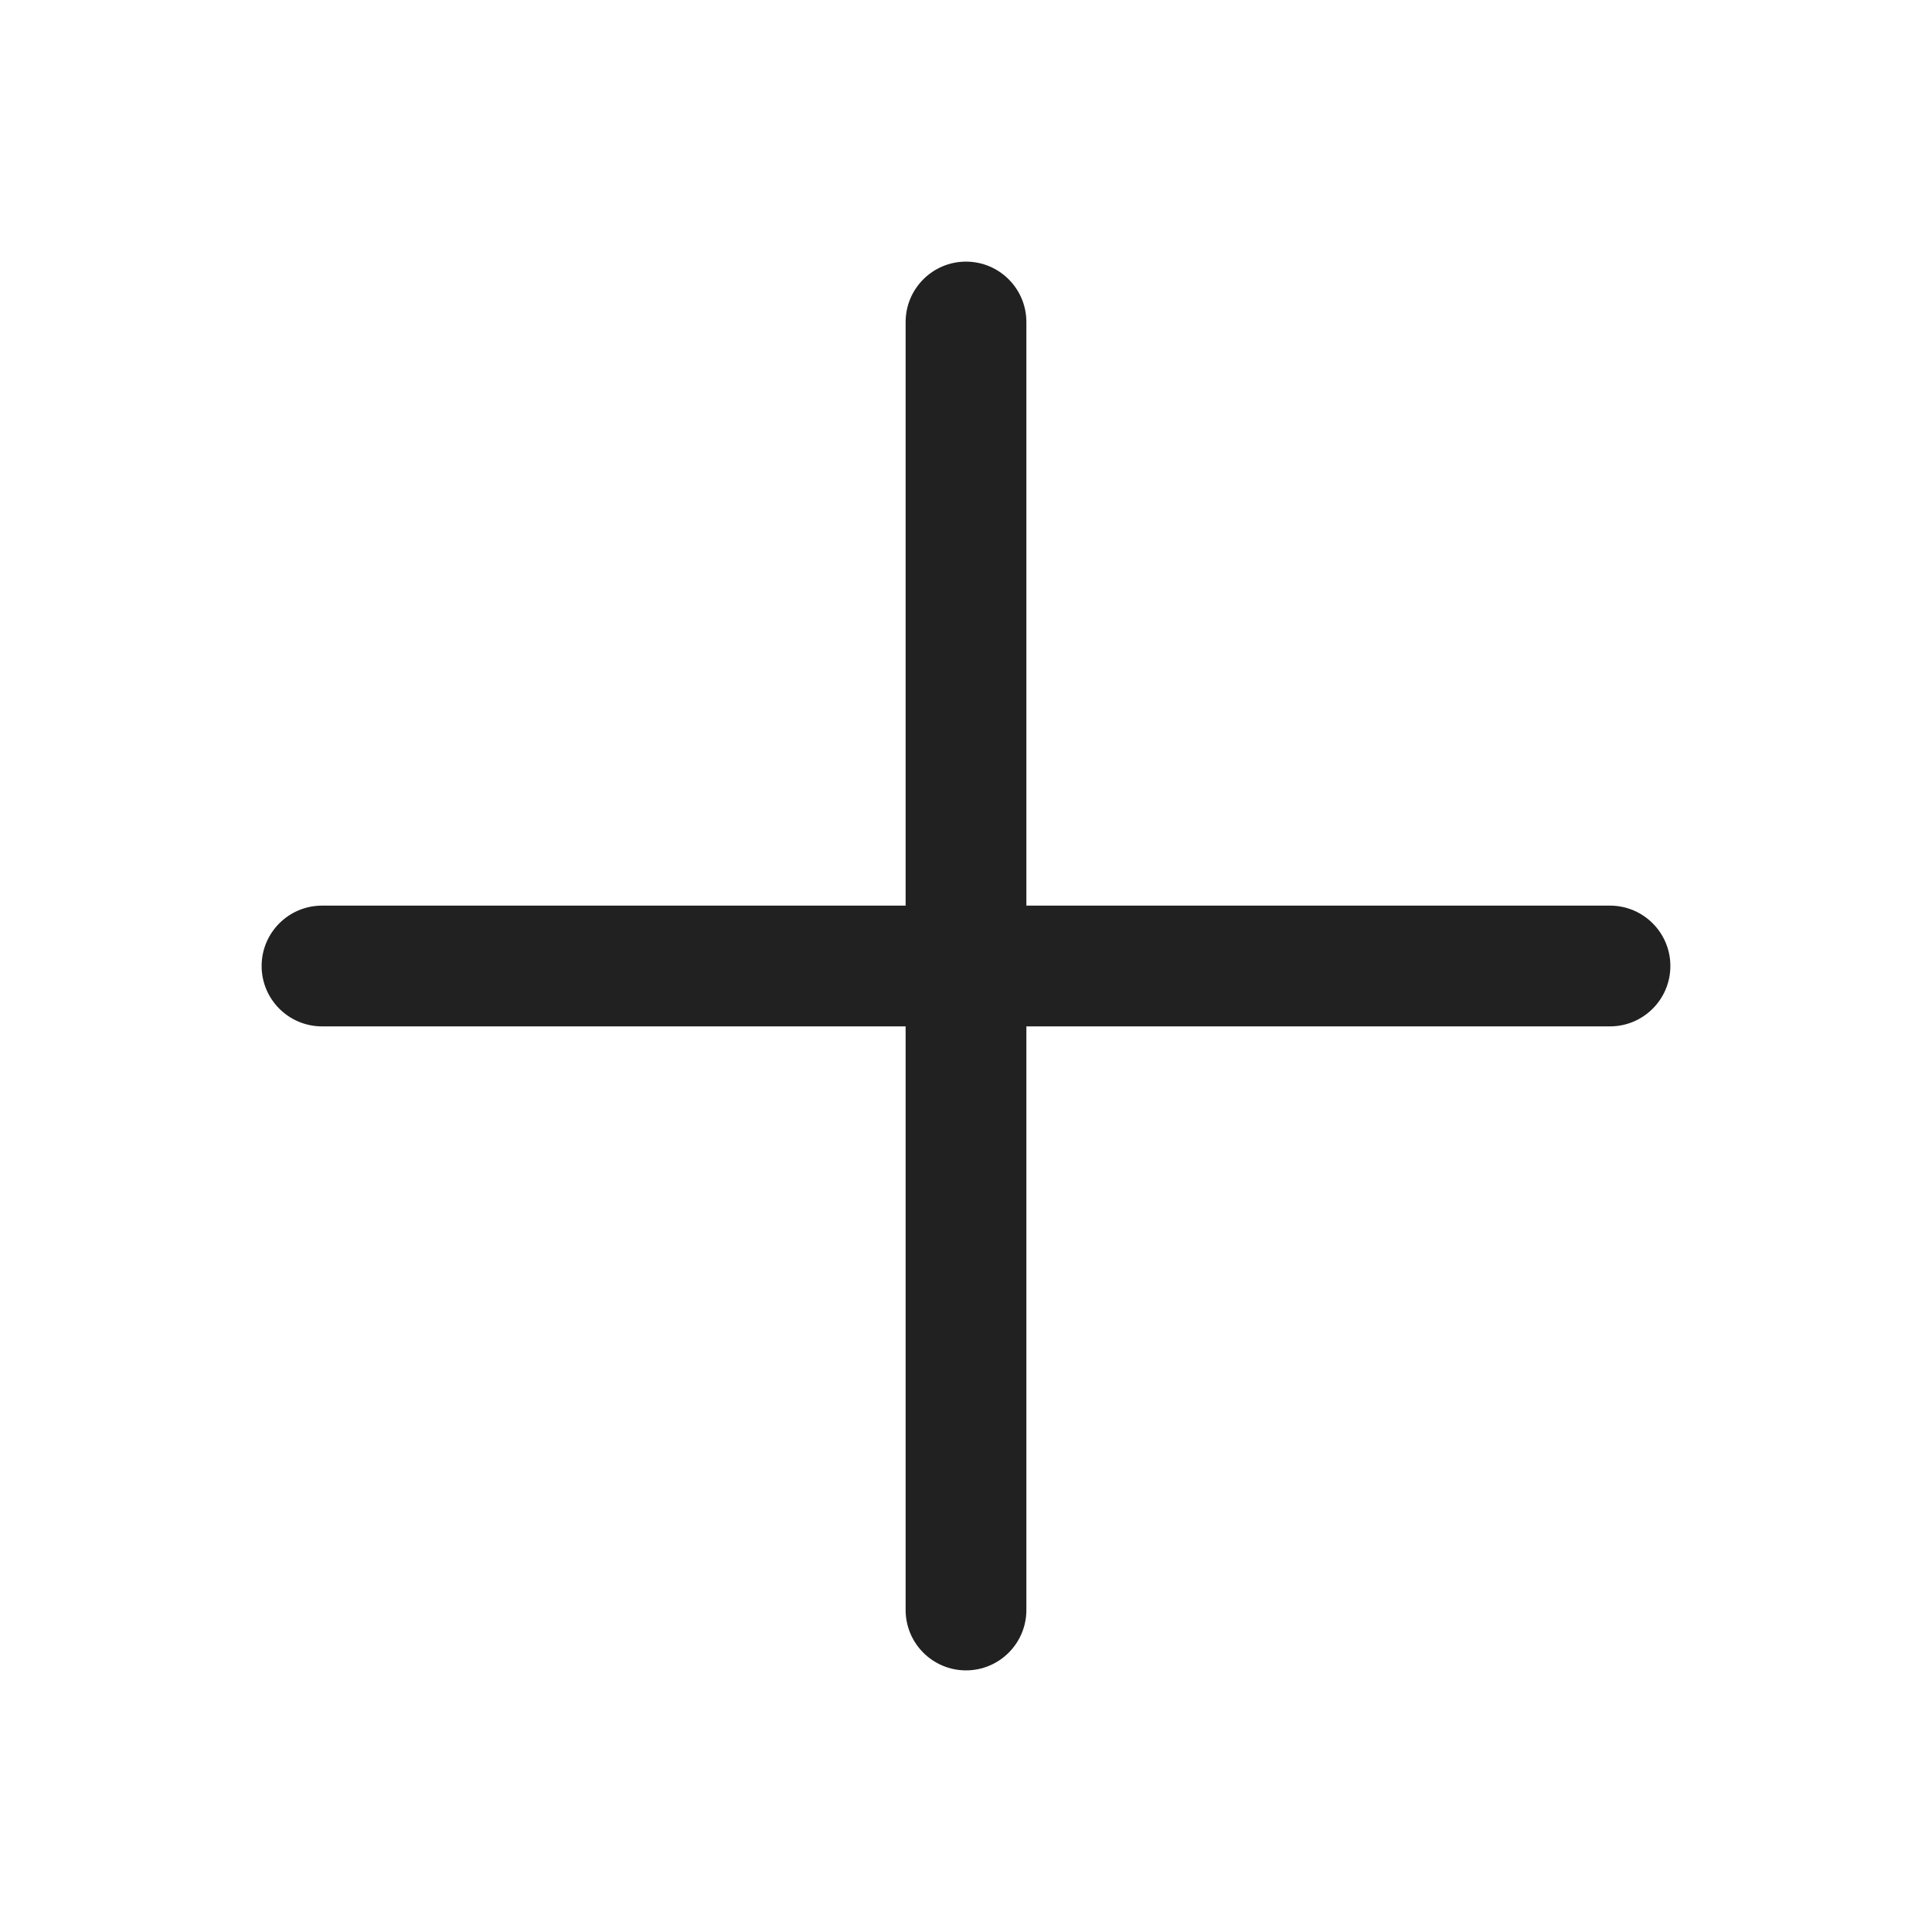
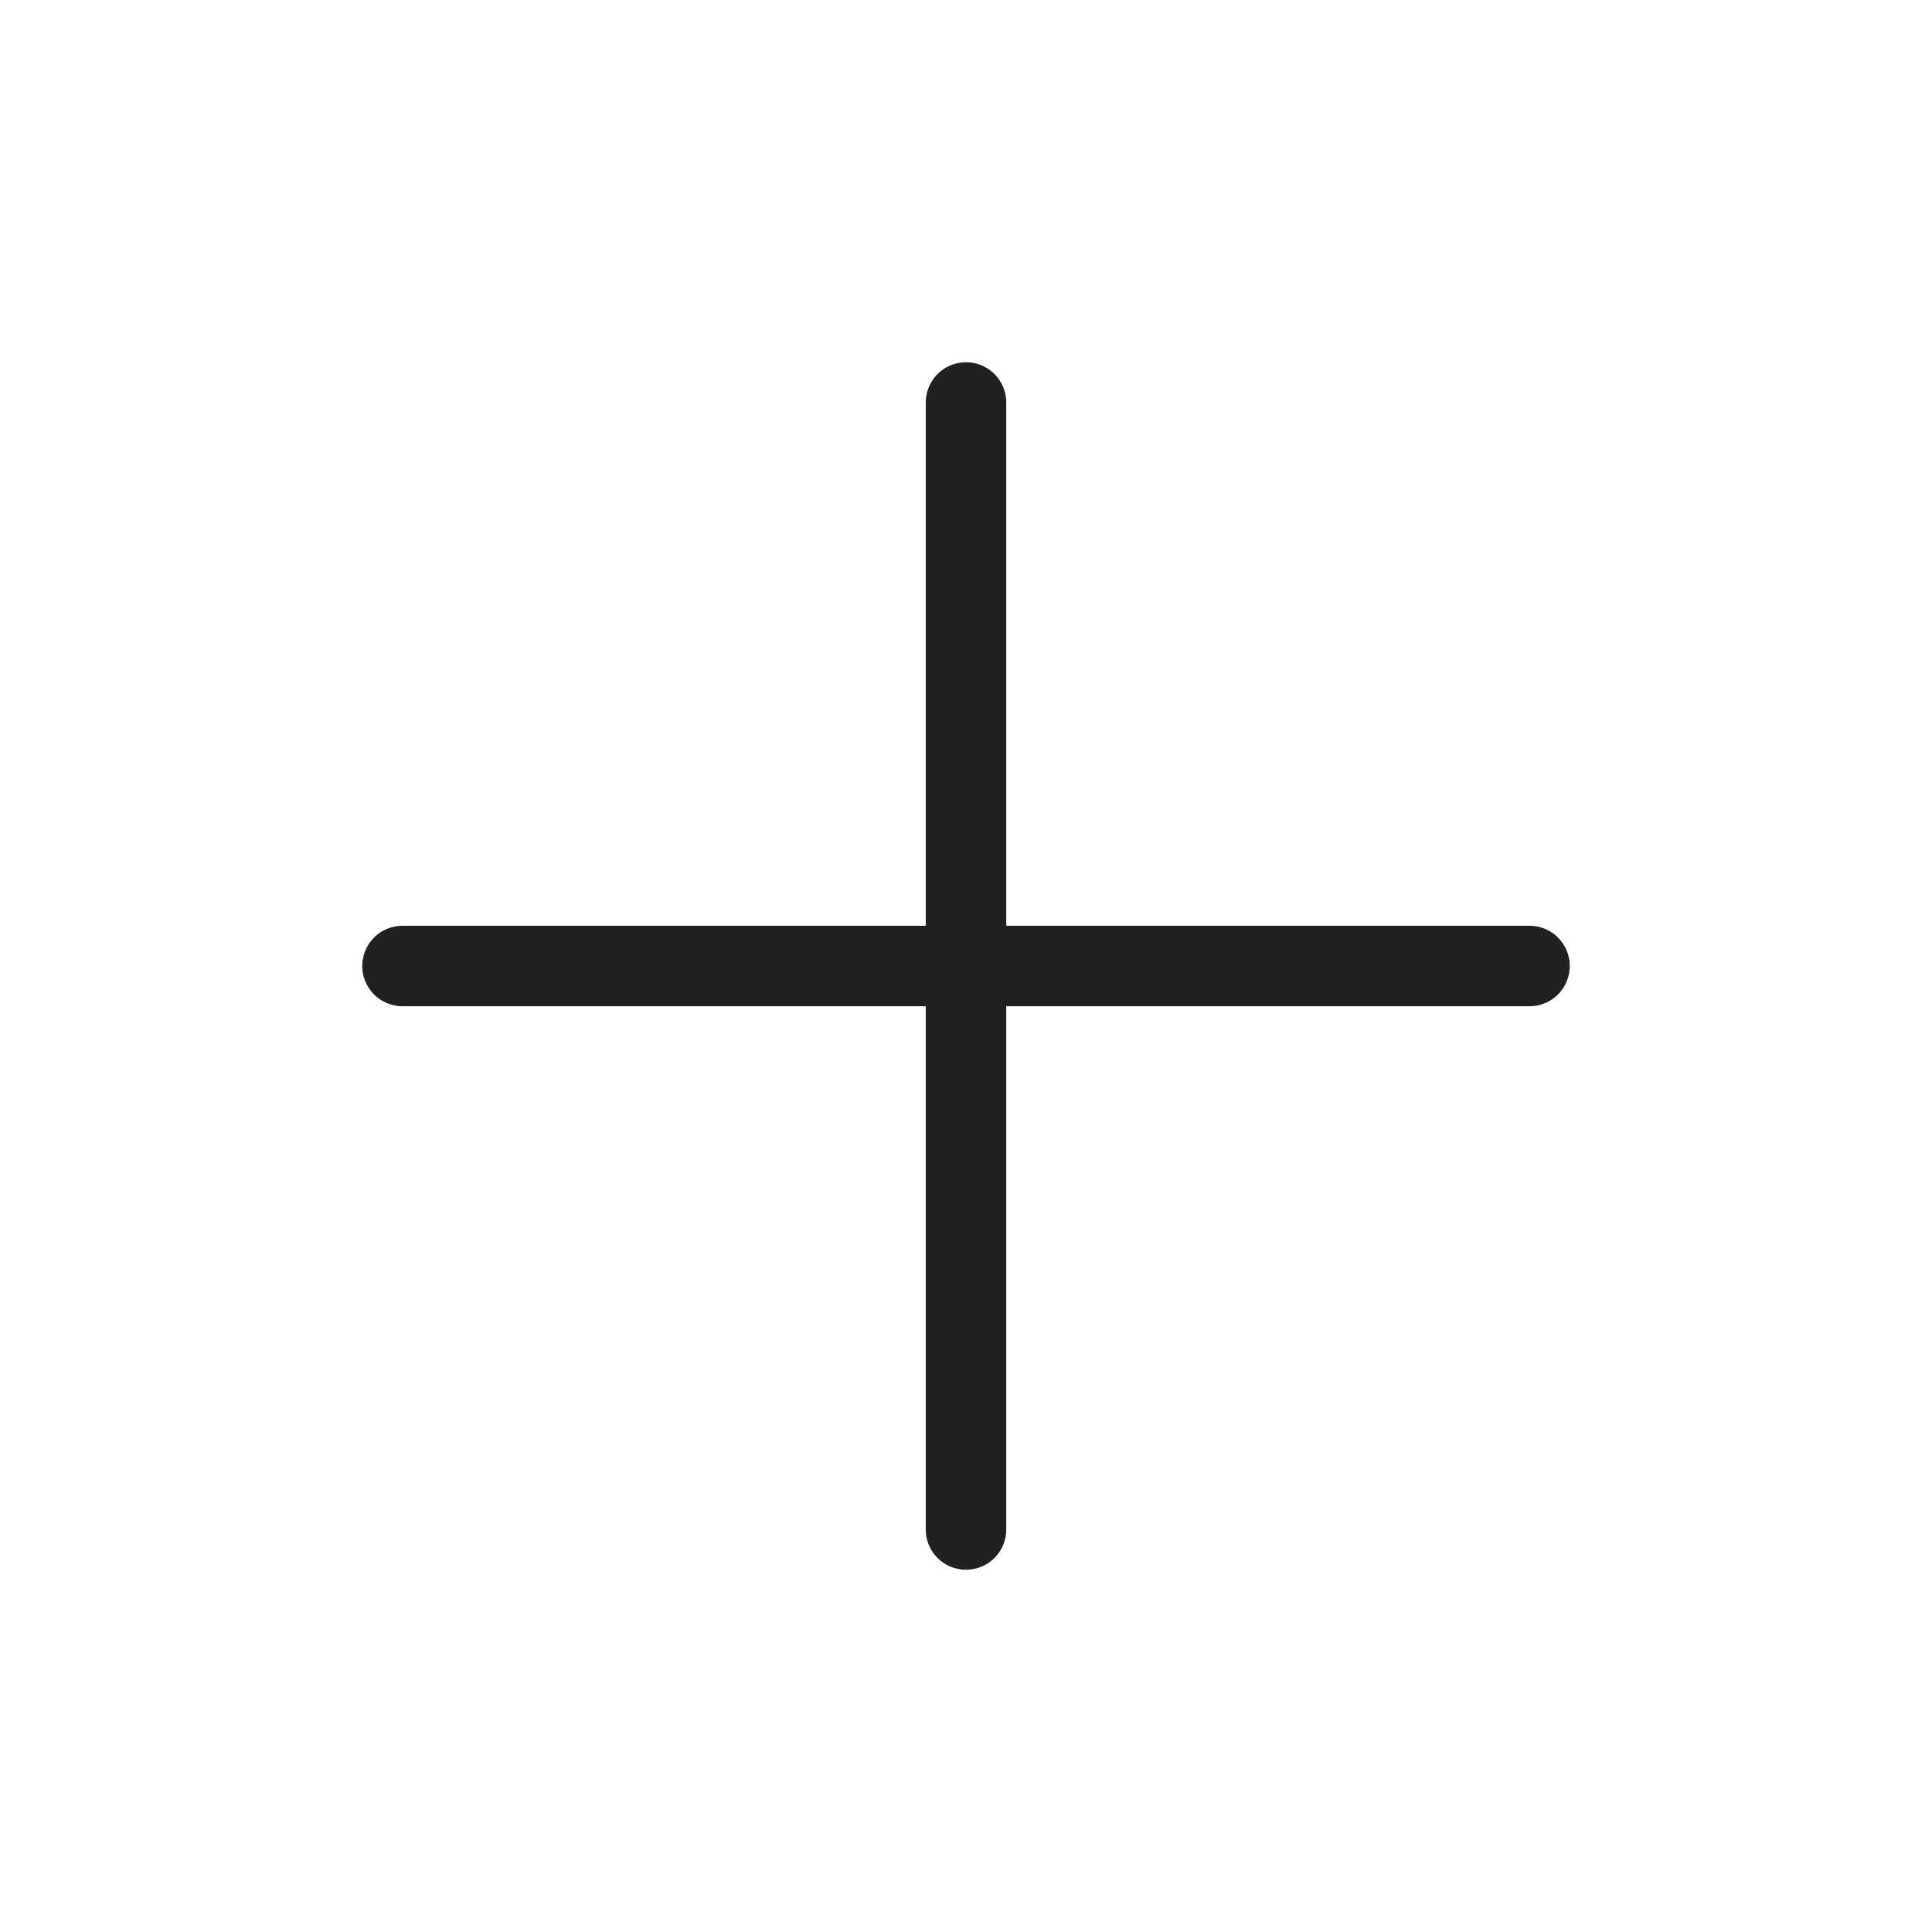
<svg xmlns="http://www.w3.org/2000/svg" width="24" height="24" viewBox="0 0 24 24" fill="none">
-   <path d="M12 3.25C12.414 3.25 12.75 3.586 12.75 4V11.25H20C20.414 11.25 20.75 11.586 20.75 12C20.75 12.414 20.414 12.75 20 12.75H12.75V20C12.75 20.414 12.414 20.75 12 20.75C11.586 20.75 11.25 20.414 11.25 20V12.75H4C3.586 12.75 3.25 12.414 3.25 12C3.25 11.586 3.586 11.25 4 11.25H11.25V4C11.25 3.586 11.586 3.25 12 3.25Z" fill="#212121" />
+   <g stroke="#212121" stroke-width="1" stroke-linecap="round" stroke-linejoin="round" vector-effect="non-scaling-stroke">
+     <path d="M12 5V19M5 12H19" />
+   </g>
</svg>
